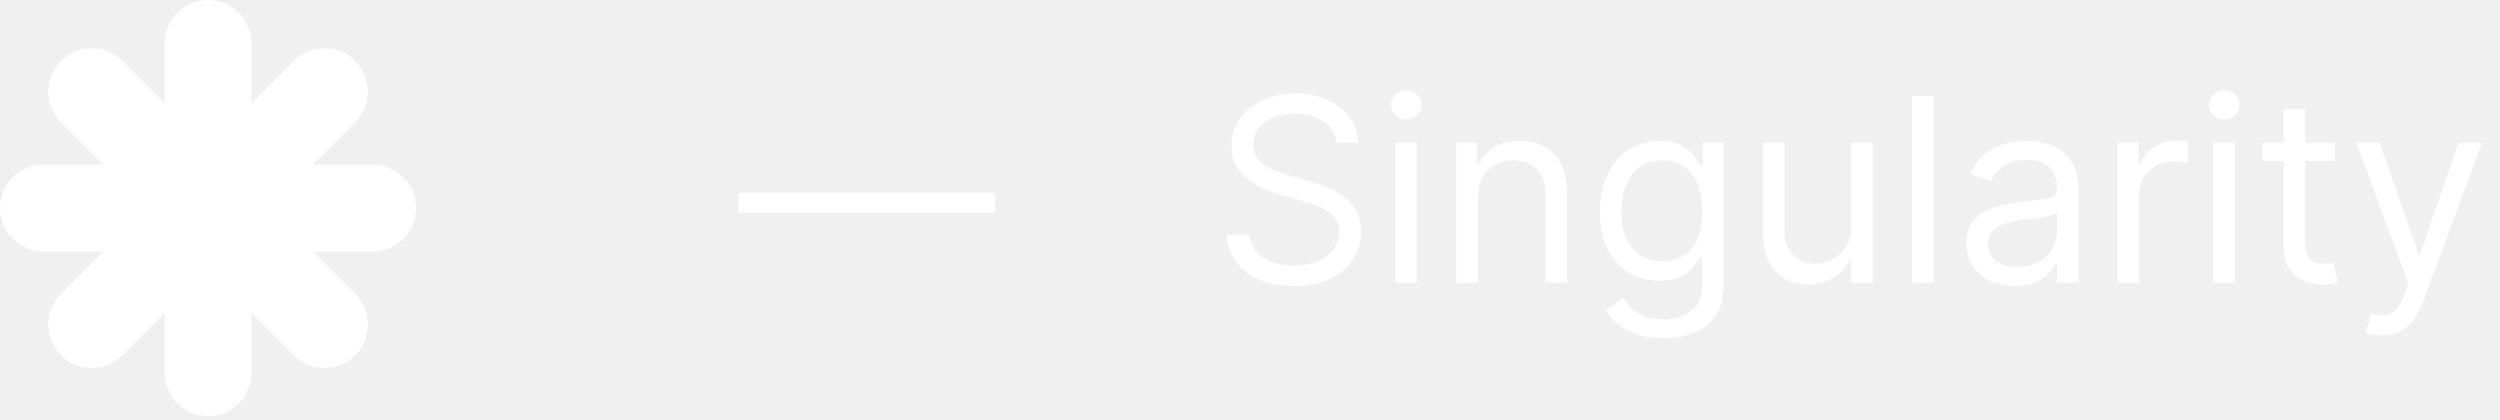
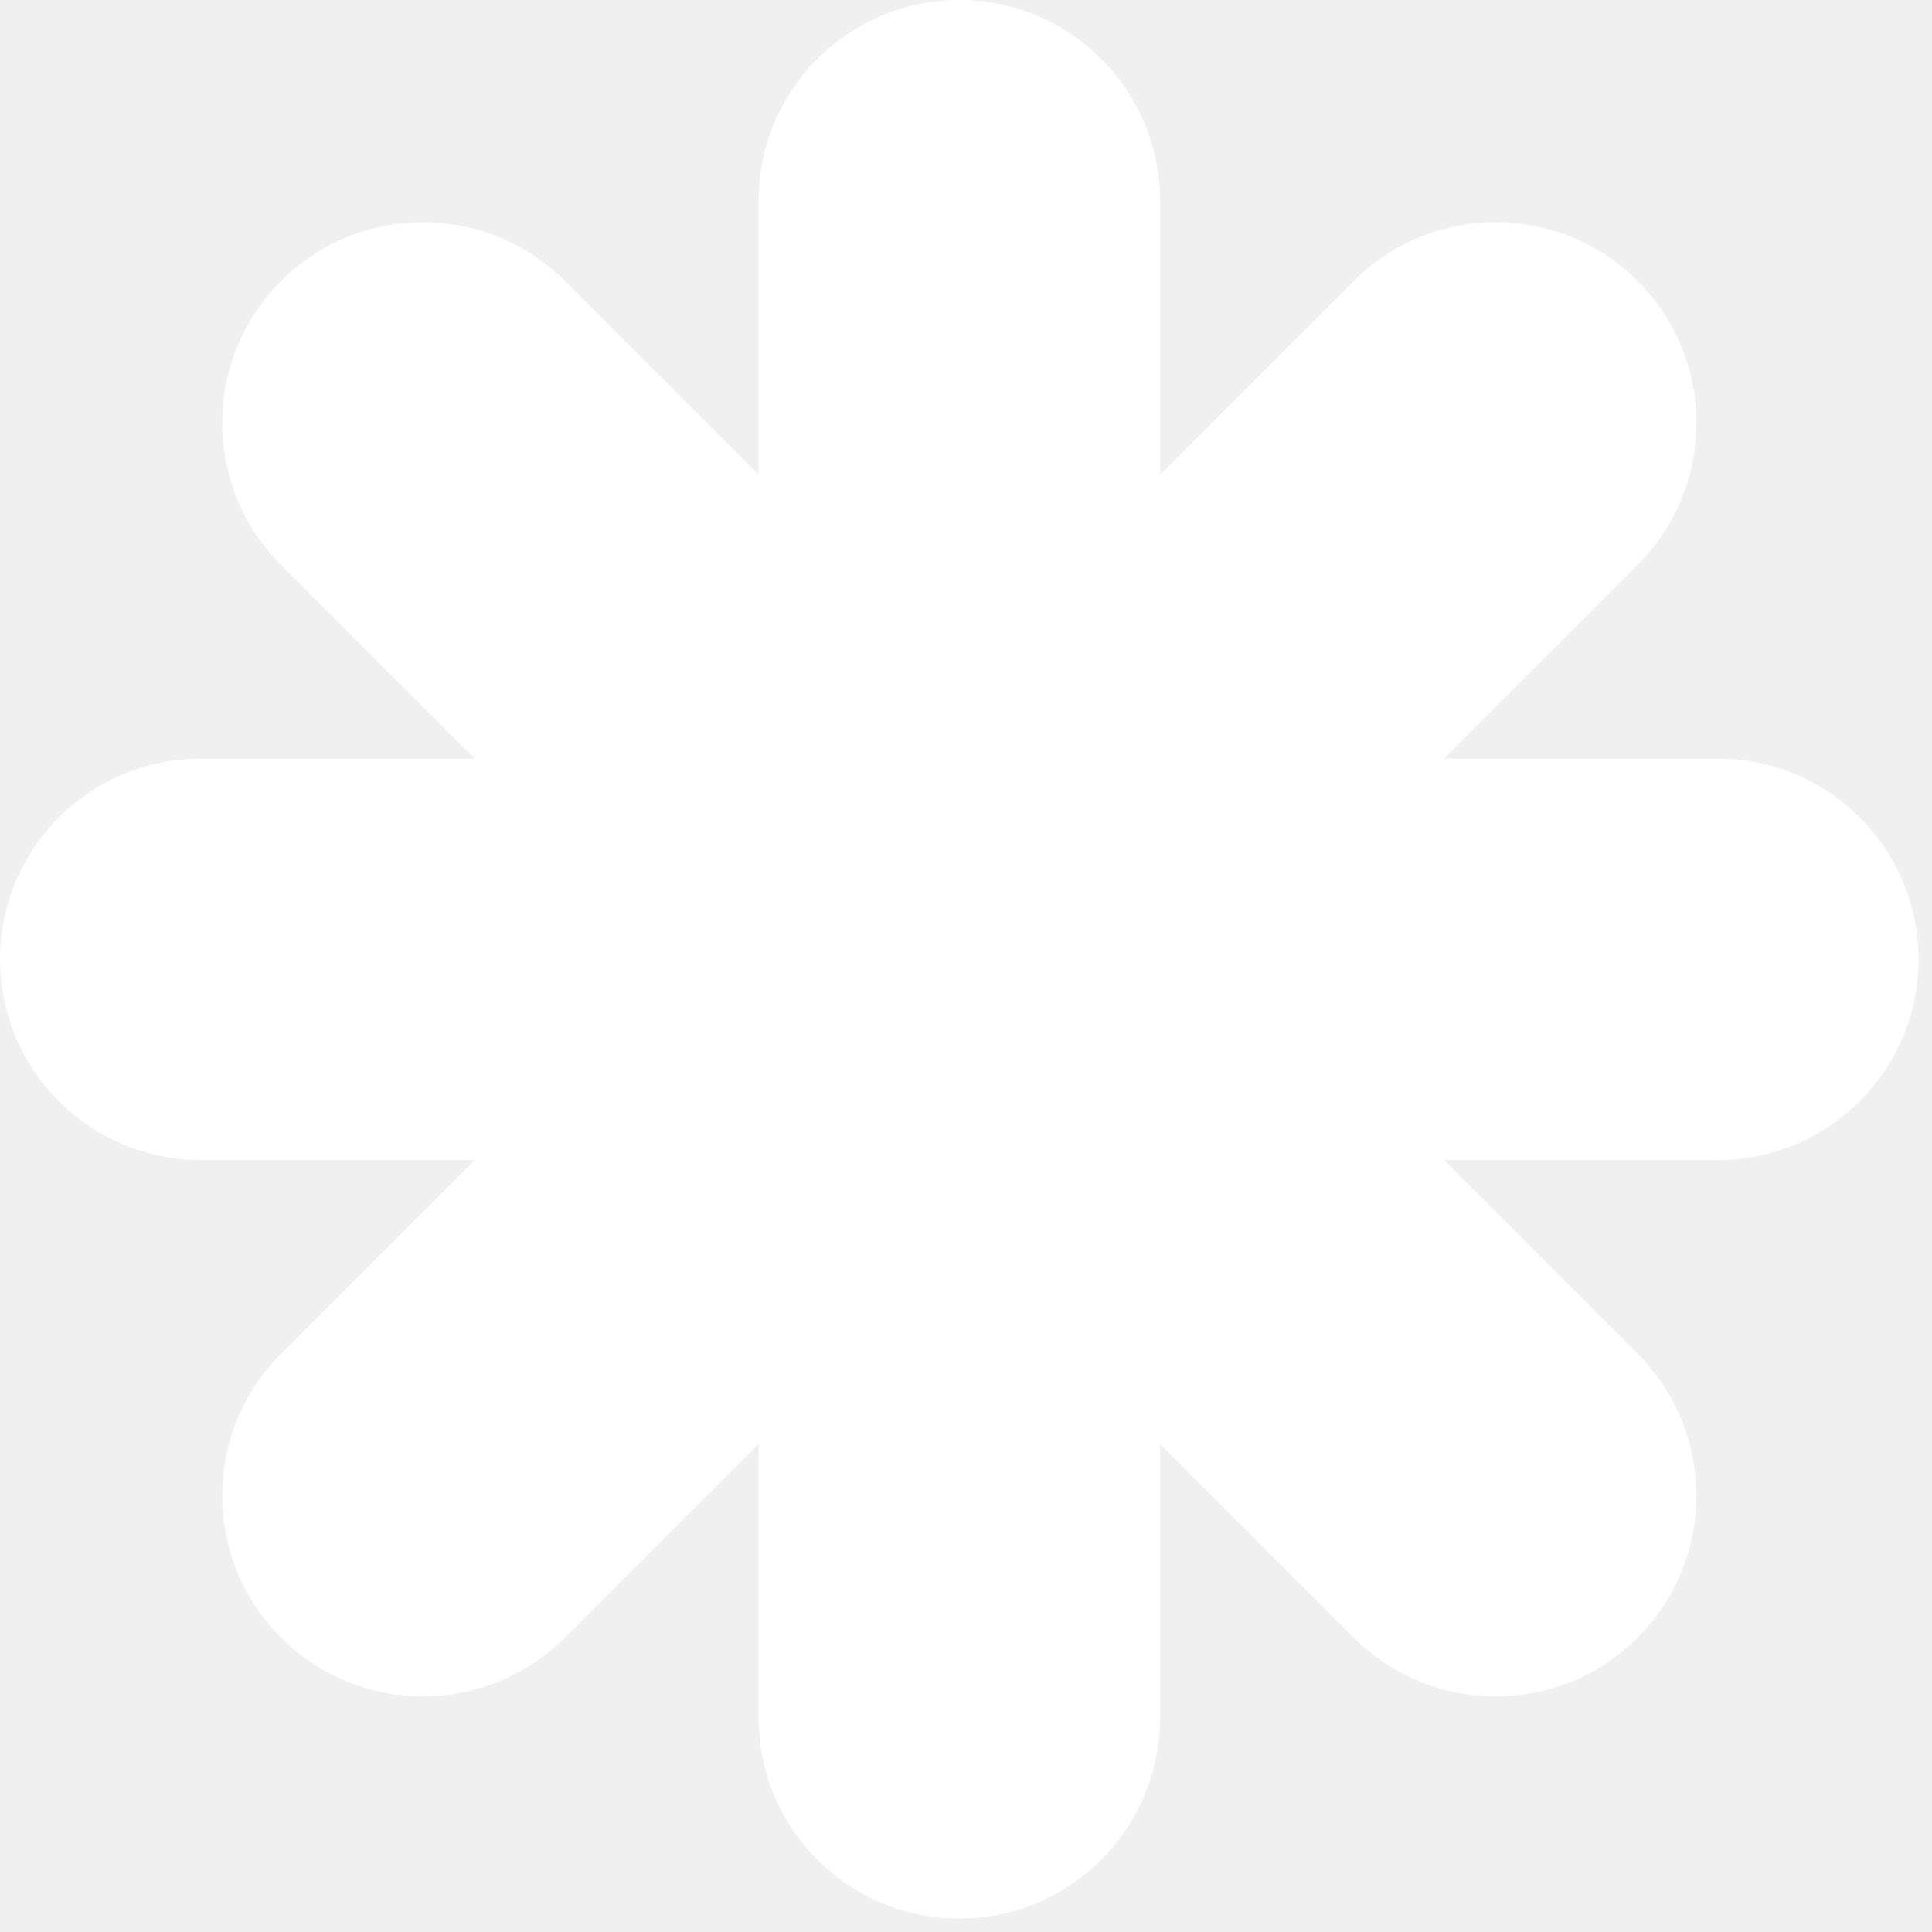
- <svg xmlns="http://www.w3.org/2000/svg" width="346" height="58" viewBox="0 0 346 58" fill="none">
+ <svg xmlns="http://www.w3.org/2000/svg" width="58" height="58" viewBox="0 0 58 58" fill="none">
  <path d="M34.824 6.028C34.824 2.699 32.126 0 28.798 0C25.47 0 22.773 2.699 22.773 6.028V51.57C22.773 54.899 25.47 57.597 28.798 57.597C32.126 57.597 34.824 54.899 34.824 51.57V6.028Z" fill="white" />
  <path d="M51.57 22.773H6.028C2.699 22.773 0 25.471 0 28.799C0 32.127 2.699 34.825 6.028 34.825H51.57C54.899 34.825 57.597 32.127 57.597 28.799C57.597 25.471 54.899 22.773 51.57 22.773Z" fill="white" />
  <path d="M16.959 8.437C14.605 6.083 10.789 6.083 8.436 8.436C6.082 10.789 6.083 14.605 8.437 16.959L40.64 49.162C42.994 51.516 46.81 51.517 49.163 49.163C51.517 46.81 51.516 42.994 49.162 40.64L16.959 8.437Z" fill="white" />
  <path d="M40.64 8.437L8.437 40.64C6.083 42.994 6.082 46.81 8.436 49.163C10.789 51.517 14.605 51.516 16.959 49.162L49.162 16.959C51.516 14.605 51.517 10.789 49.163 8.436C46.81 6.082 42.994 6.083 40.64 8.437Z" fill="white" />
-   <path d="M137.741 26.673V29.449H102.205V26.673H137.741ZM184.987 19.758C184.835 18.479 184.221 17.486 183.144 16.779C182.068 16.073 180.747 15.72 179.182 15.72C178.038 15.72 177.037 15.905 176.179 16.275C175.329 16.645 174.664 17.154 174.185 17.802C173.714 18.449 173.478 19.186 173.478 20.01C173.478 20.7 173.642 21.293 173.97 21.789C174.307 22.277 174.736 22.685 175.257 23.013C175.779 23.333 176.326 23.598 176.898 23.808C177.47 24.01 177.996 24.174 178.475 24.3L181.1 25.007C181.773 25.184 182.522 25.428 183.346 25.739C184.179 26.05 184.974 26.475 185.731 27.014C186.497 27.544 187.128 28.225 187.624 29.058C188.121 29.891 188.369 30.913 188.369 32.124C188.369 33.521 188.003 34.783 187.271 35.91C186.547 37.037 185.487 37.933 184.091 38.598C182.703 39.263 181.016 39.595 179.031 39.595C177.18 39.595 175.577 39.296 174.223 38.699C172.877 38.102 171.817 37.269 171.043 36.2C170.277 35.132 169.844 33.891 169.743 32.478H172.973C173.057 33.454 173.386 34.261 173.958 34.901C174.538 35.532 175.27 36.003 176.153 36.314C177.045 36.617 178.004 36.768 179.031 36.768C180.225 36.768 181.298 36.575 182.248 36.188C183.199 35.792 183.952 35.245 184.507 34.547C185.062 33.841 185.34 33.016 185.34 32.074C185.34 31.216 185.1 30.517 184.621 29.979C184.141 29.441 183.51 29.003 182.728 28.667C181.946 28.33 181.1 28.036 180.192 27.783L177.011 26.875C174.992 26.294 173.394 25.466 172.216 24.389C171.038 23.312 170.45 21.903 170.45 20.161C170.45 18.714 170.841 17.453 171.623 16.376C172.414 15.29 173.474 14.449 174.803 13.852C176.141 13.246 177.634 12.943 179.283 12.943C180.949 12.943 182.429 13.242 183.725 13.839C185.02 14.428 186.047 15.236 186.804 16.262C187.57 17.288 187.973 18.454 188.015 19.758H184.987ZM193.11 39.141V19.758H196.088V39.141H193.11ZM194.625 16.527C194.044 16.527 193.544 16.329 193.123 15.934C192.711 15.539 192.505 15.063 192.505 14.508C192.505 13.953 192.711 13.477 193.123 13.082C193.544 12.687 194.044 12.489 194.625 12.489C195.205 12.489 195.702 12.687 196.114 13.082C196.534 13.477 196.745 13.953 196.745 14.508C196.745 15.063 196.534 15.539 196.114 15.934C195.702 16.329 195.205 16.527 194.625 16.527ZM204.521 27.48V39.141H201.543V19.758H204.42V22.786H204.673C205.127 21.802 205.817 21.011 206.742 20.414C207.668 19.808 208.862 19.505 210.326 19.505C211.638 19.505 212.787 19.774 213.771 20.313C214.755 20.843 215.521 21.651 216.068 22.736C216.615 23.812 216.888 25.175 216.888 26.824V39.141H213.91V27.026C213.91 25.503 213.515 24.317 212.724 23.468C211.933 22.61 210.848 22.18 209.468 22.18C208.517 22.18 207.668 22.387 206.919 22.799C206.179 23.211 205.594 23.812 205.165 24.603C204.736 25.394 204.521 26.353 204.521 27.48ZM230.154 46.813C228.715 46.813 227.479 46.628 226.444 46.258C225.409 45.896 224.547 45.417 223.857 44.819C223.176 44.23 222.633 43.599 222.229 42.926L224.601 41.261C224.871 41.614 225.211 42.018 225.624 42.472C226.036 42.935 226.6 43.334 227.315 43.671C228.038 44.016 228.985 44.188 230.154 44.188C231.719 44.188 233.01 43.81 234.028 43.053C235.046 42.295 235.555 41.109 235.555 39.494V35.557H235.303C235.084 35.91 234.773 36.348 234.369 36.869C233.973 37.382 233.401 37.841 232.653 38.245C231.912 38.64 230.911 38.838 229.649 38.838C228.084 38.838 226.679 38.468 225.434 37.727C224.198 36.987 223.218 35.91 222.494 34.497C221.779 33.083 221.421 31.367 221.421 29.348C221.421 27.363 221.771 25.634 222.469 24.162C223.167 22.681 224.139 21.537 225.384 20.729C226.629 19.913 228.068 19.505 229.7 19.505C230.962 19.505 231.963 19.715 232.703 20.136C233.452 20.548 234.024 21.02 234.419 21.549C234.823 22.071 235.134 22.5 235.353 22.837H235.656V19.758H238.533V39.696C238.533 41.362 238.154 42.716 237.397 43.759C236.649 44.811 235.639 45.581 234.369 46.069C233.107 46.565 231.702 46.813 230.154 46.813ZM230.053 36.163C231.248 36.163 232.257 35.889 233.082 35.342C233.906 34.795 234.533 34.009 234.962 32.983C235.391 31.956 235.605 30.728 235.605 29.298C235.605 27.901 235.395 26.669 234.974 25.6C234.554 24.532 233.931 23.695 233.107 23.089C232.282 22.483 231.264 22.18 230.053 22.18C228.791 22.18 227.739 22.5 226.898 23.14C226.065 23.779 225.439 24.637 225.018 25.714C224.606 26.791 224.4 27.985 224.4 29.298C224.4 30.644 224.61 31.834 225.031 32.869C225.46 33.895 226.091 34.703 226.923 35.292C227.765 35.872 228.808 36.163 230.053 36.163ZM256.2 31.216V19.758H259.178V39.141H256.2V35.86H255.998C255.544 36.844 254.837 37.681 253.878 38.371C252.919 39.052 251.707 39.393 250.244 39.393C249.032 39.393 247.955 39.128 247.013 38.598C246.071 38.06 245.331 37.252 244.792 36.175C244.254 35.09 243.985 33.723 243.985 32.074V19.758H246.963V31.872C246.963 33.285 247.358 34.413 248.149 35.254C248.948 36.095 249.966 36.516 251.203 36.516C251.943 36.516 252.696 36.327 253.462 35.948C254.235 35.569 254.883 34.989 255.405 34.206C255.935 33.424 256.2 32.427 256.2 31.216ZM267.611 13.297V39.141H264.633V13.297H267.611ZM278.769 39.595C277.541 39.595 276.426 39.364 275.425 38.901C274.424 38.43 273.629 37.752 273.04 36.869C272.451 35.977 272.157 34.901 272.157 33.639C272.157 32.528 272.376 31.628 272.813 30.938C273.25 30.24 273.835 29.693 274.567 29.298C275.299 28.902 276.107 28.608 276.99 28.414C277.882 28.212 278.778 28.053 279.678 27.935C280.856 27.783 281.81 27.67 282.542 27.594C283.283 27.51 283.821 27.371 284.158 27.178C284.503 26.984 284.675 26.648 284.675 26.168V26.067C284.675 24.822 284.334 23.855 283.653 23.165C282.98 22.475 281.958 22.13 280.586 22.13C279.165 22.13 278.05 22.441 277.242 23.064C276.435 23.686 275.867 24.351 275.539 25.058L272.712 24.048C273.217 22.87 273.89 21.953 274.731 21.297C275.581 20.633 276.506 20.17 277.507 19.909C278.517 19.64 279.51 19.505 280.485 19.505C281.108 19.505 281.823 19.581 282.631 19.732C283.447 19.875 284.233 20.174 284.99 20.628C285.756 21.083 286.391 21.768 286.896 22.685C287.401 23.602 287.653 24.831 287.653 26.37V39.141H284.675V36.516H284.524C284.322 36.937 283.985 37.387 283.514 37.866C283.043 38.346 282.416 38.754 281.634 39.09C280.851 39.427 279.897 39.595 278.769 39.595ZM279.224 36.92C280.401 36.92 281.394 36.688 282.202 36.226C283.018 35.763 283.632 35.166 284.044 34.434C284.465 33.702 284.675 32.932 284.675 32.124V29.399C284.549 29.55 284.271 29.689 283.842 29.815C283.422 29.933 282.934 30.038 282.378 30.131C281.831 30.215 281.297 30.29 280.776 30.358C280.263 30.417 279.846 30.467 279.526 30.509C278.752 30.61 278.029 30.774 277.356 31.001C276.691 31.22 276.153 31.552 275.741 31.998C275.337 32.436 275.135 33.033 275.135 33.79C275.135 34.825 275.518 35.607 276.283 36.137C277.057 36.659 278.037 36.92 279.224 36.92ZM293.089 39.141V19.758H295.966V22.685H296.168C296.521 21.726 297.161 20.948 298.086 20.351C299.011 19.753 300.055 19.455 301.216 19.455C301.434 19.455 301.708 19.459 302.036 19.467C302.364 19.476 302.612 19.488 302.78 19.505V22.534C302.679 22.509 302.448 22.471 302.086 22.42C301.733 22.361 301.359 22.332 300.963 22.332C300.021 22.332 299.18 22.53 298.439 22.925C297.707 23.312 297.127 23.85 296.698 24.54C296.277 25.222 296.067 26 296.067 26.875V39.141H293.089ZM306.311 39.141V19.758H309.289V39.141H306.311ZM307.825 16.527C307.244 16.527 306.744 16.329 306.323 15.934C305.911 15.539 305.705 15.063 305.705 14.508C305.705 13.953 305.911 13.477 306.323 13.082C306.744 12.687 307.244 12.489 307.825 12.489C308.405 12.489 308.902 12.687 309.314 13.082C309.735 13.477 309.945 13.953 309.945 14.508C309.945 15.063 309.735 15.539 309.314 15.934C308.902 16.329 308.405 16.527 307.825 16.527ZM323.173 19.758V22.281H313.128V19.758H323.173ZM316.056 15.114H319.034V33.588C319.034 34.429 319.156 35.06 319.4 35.481C319.652 35.893 319.972 36.171 320.359 36.314C320.754 36.449 321.171 36.516 321.608 36.516C321.936 36.516 322.205 36.499 322.416 36.465C322.626 36.423 322.794 36.39 322.921 36.364L323.526 39.04C323.324 39.115 323.043 39.191 322.681 39.267C322.319 39.351 321.861 39.393 321.305 39.393C320.464 39.393 319.64 39.212 318.832 38.85C318.033 38.489 317.368 37.938 316.838 37.197C316.317 36.457 316.056 35.523 316.056 34.396V15.114ZM329.571 46.409C329.066 46.409 328.616 46.367 328.221 46.283C327.825 46.207 327.552 46.132 327.4 46.056L328.157 43.431C328.881 43.616 329.52 43.684 330.076 43.633C330.631 43.583 331.123 43.334 331.552 42.889C331.989 42.451 332.389 41.74 332.751 40.756L333.306 39.242L326.138 19.758H329.369L334.719 35.203H334.921L340.272 19.758H343.502L335.275 41.967C334.905 42.968 334.446 43.797 333.899 44.453C333.352 45.118 332.717 45.61 331.994 45.93C331.279 46.249 330.471 46.409 329.571 46.409Z" fill="white" />
</svg>
